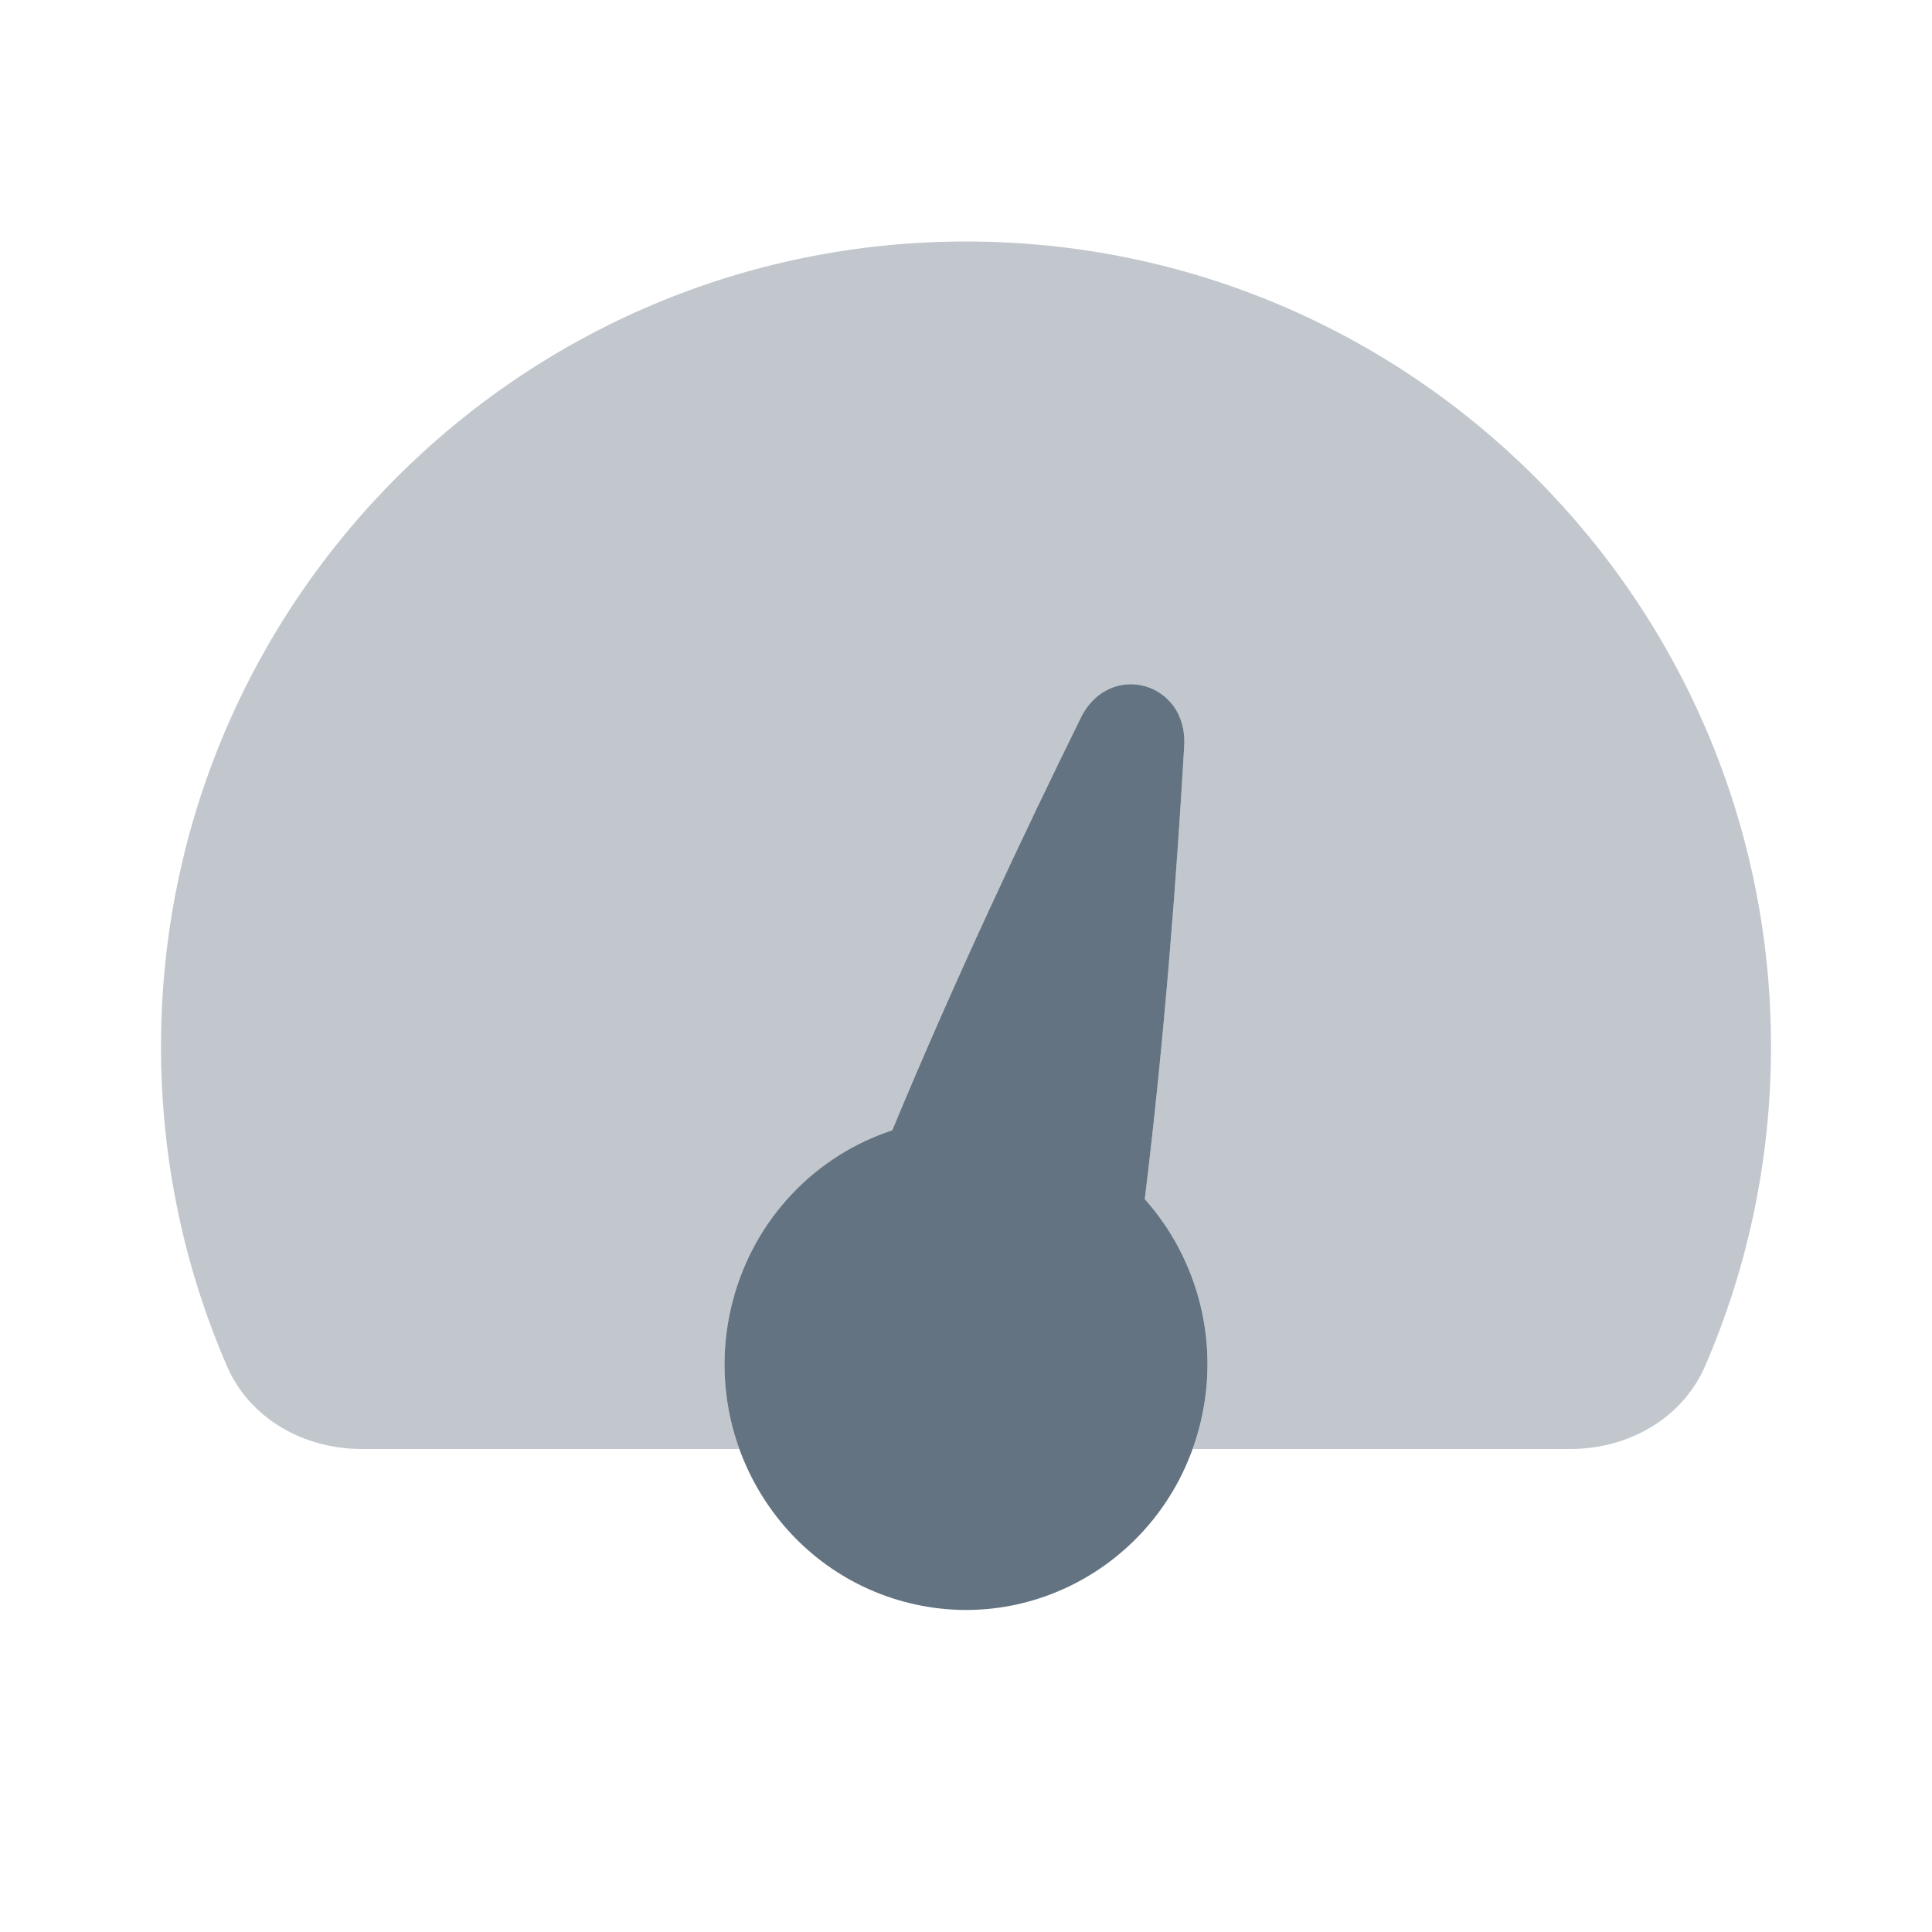
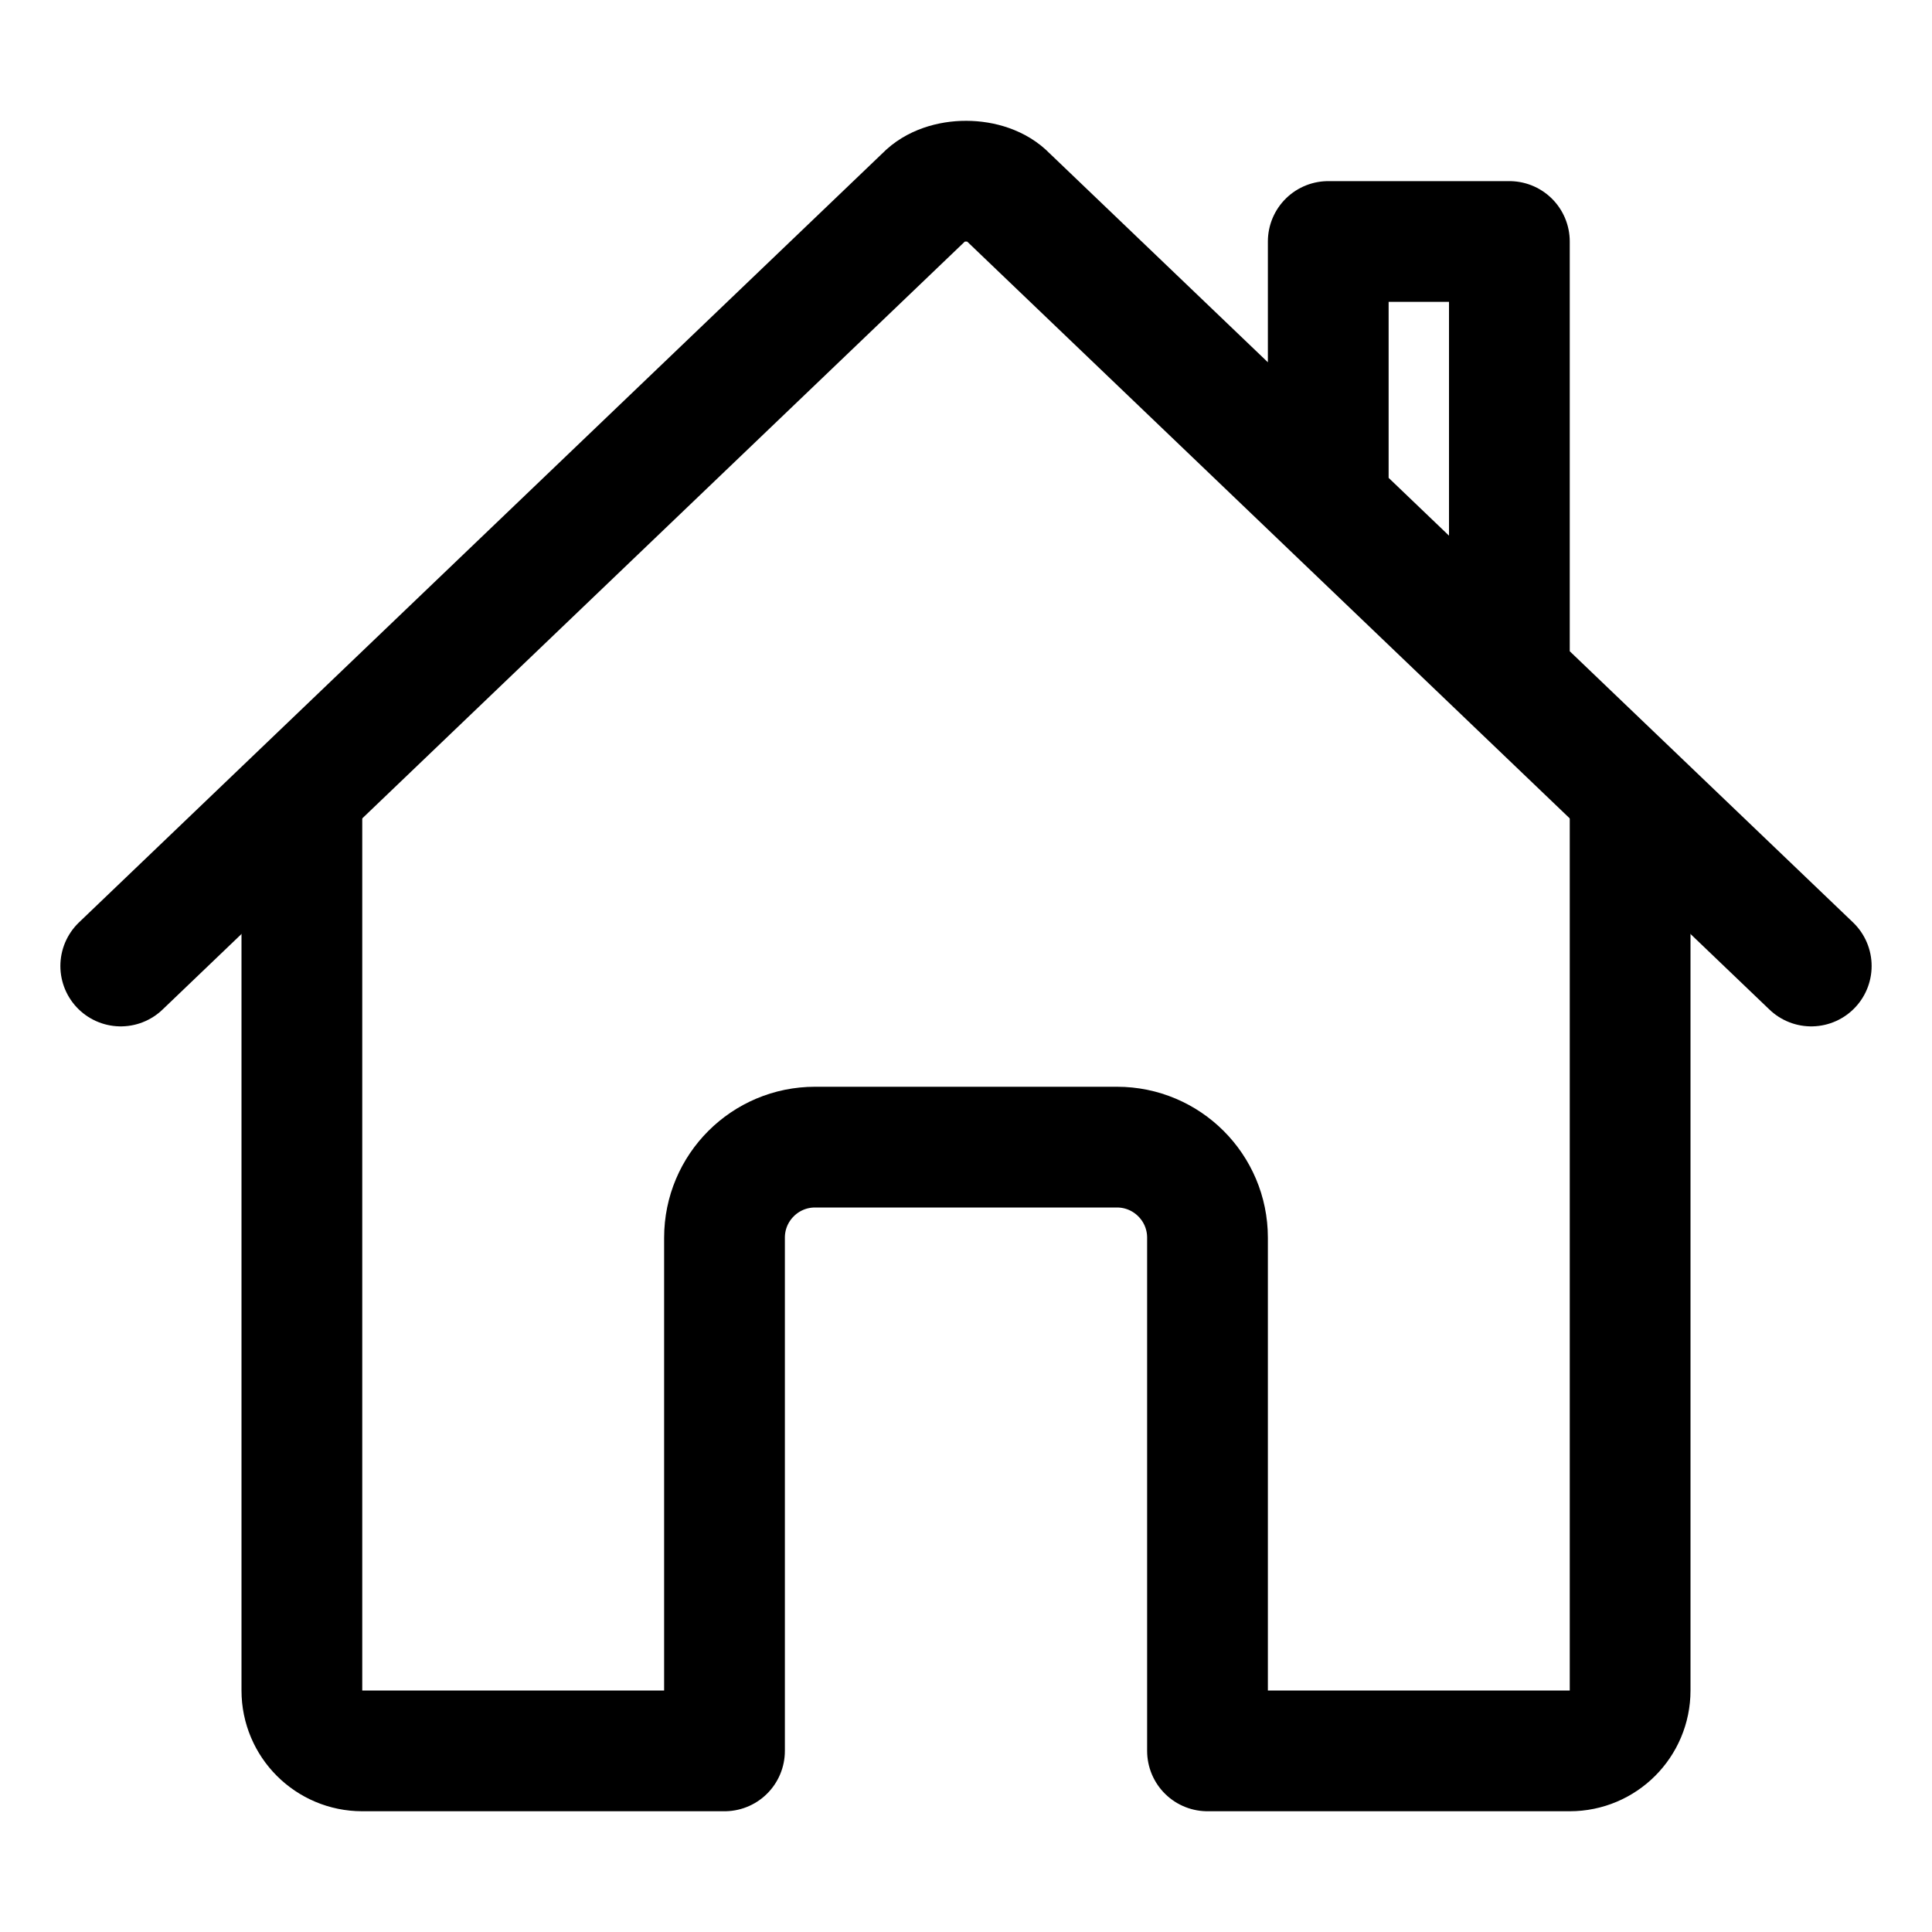
- <svg xmlns="http://www.w3.org/2000/svg" width="24" height="24" viewBox="0 0 24 24" fill="none">
-   <path opacity="0.4" d="M21.181 16.97C20.897 17.625 20.223 18 19.509 18H14.815C14.846 17.915 14.873 17.827 14.897 17.737C15.171 16.697 14.883 15.639 14.221 14.896C14.465 12.909 14.618 10.873 14.711 9.265C14.757 8.467 13.78 8.201 13.427 8.915C12.718 10.355 11.849 12.196 11.084 14.041C10.147 14.348 9.377 15.118 9.103 16.158C8.936 16.79 8.978 17.429 9.185 18H4.491C3.777 18 3.103 17.625 2.819 16.97C2.292 15.753 2 14.411 2 13C2 7.477 6.477 3 12 3C17.523 3 22 7.477 22 13C22 14.411 21.708 15.753 21.181 16.97Z" fill="#637381" />
-   <path d="M14.711 9.265C14.757 8.467 13.78 8.201 13.427 8.915C12.718 10.355 11.849 12.196 11.084 14.041C10.147 14.348 9.377 15.118 9.103 16.158C8.674 17.786 9.624 19.459 11.224 19.895C12.824 20.331 14.468 19.365 14.897 17.737C15.171 16.697 14.883 15.639 14.221 14.896C14.465 12.909 14.618 10.873 14.711 9.265Z" fill="#637381" />
+ <svg xmlns="http://www.w3.org/2000/svg" width="1em" height="1em" viewBox="0 0 512 512">
+   <path fill="none" stroke="currentColor" stroke-linecap="round" stroke-linejoin="round" stroke-width="32" d="M80 212v236a16 16 0 0 0 16 16h96V328a24 24 0 0 1 24-24h80a24 24 0 0 1 24 24v136h96a16 16 0 0 0 16-16V212" />
+   <path fill="none" stroke="currentColor" stroke-linecap="round" stroke-linejoin="round" stroke-width="32" d="M480 256L266.89 52c-5-5.28-16.69-5.34-21.78 0L32 256m368-77V64h-48v69" />
</svg>
